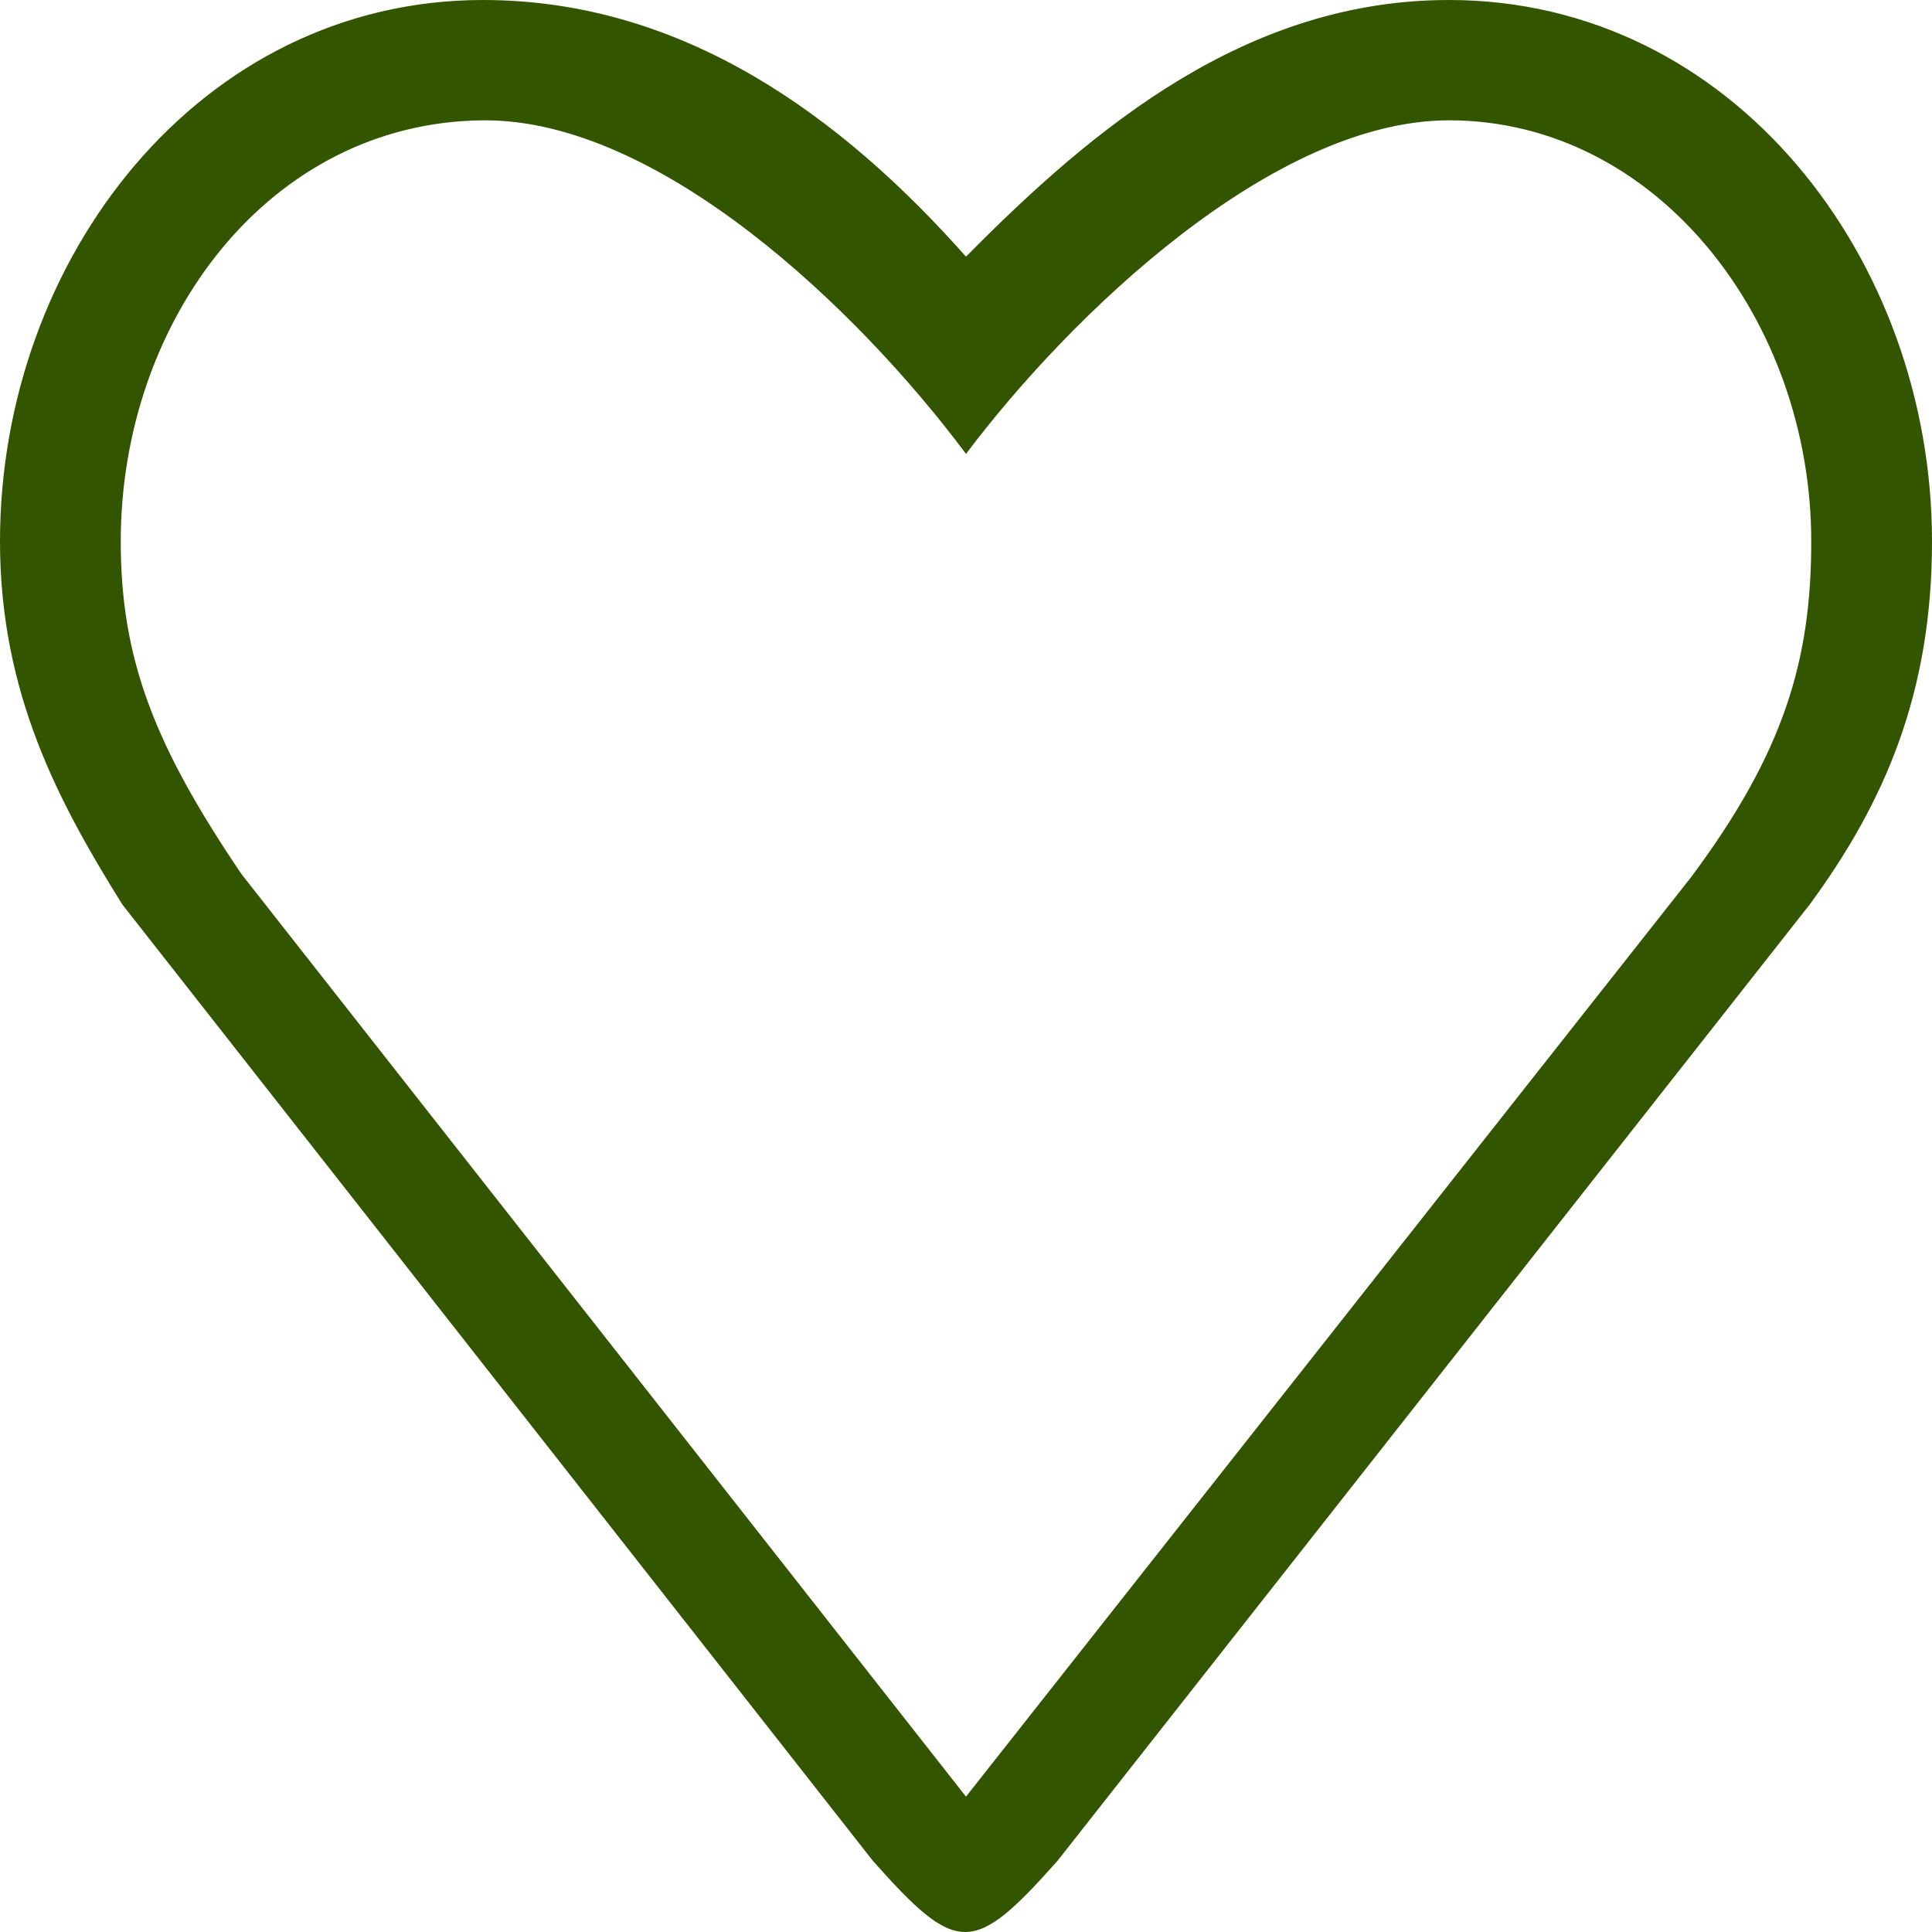
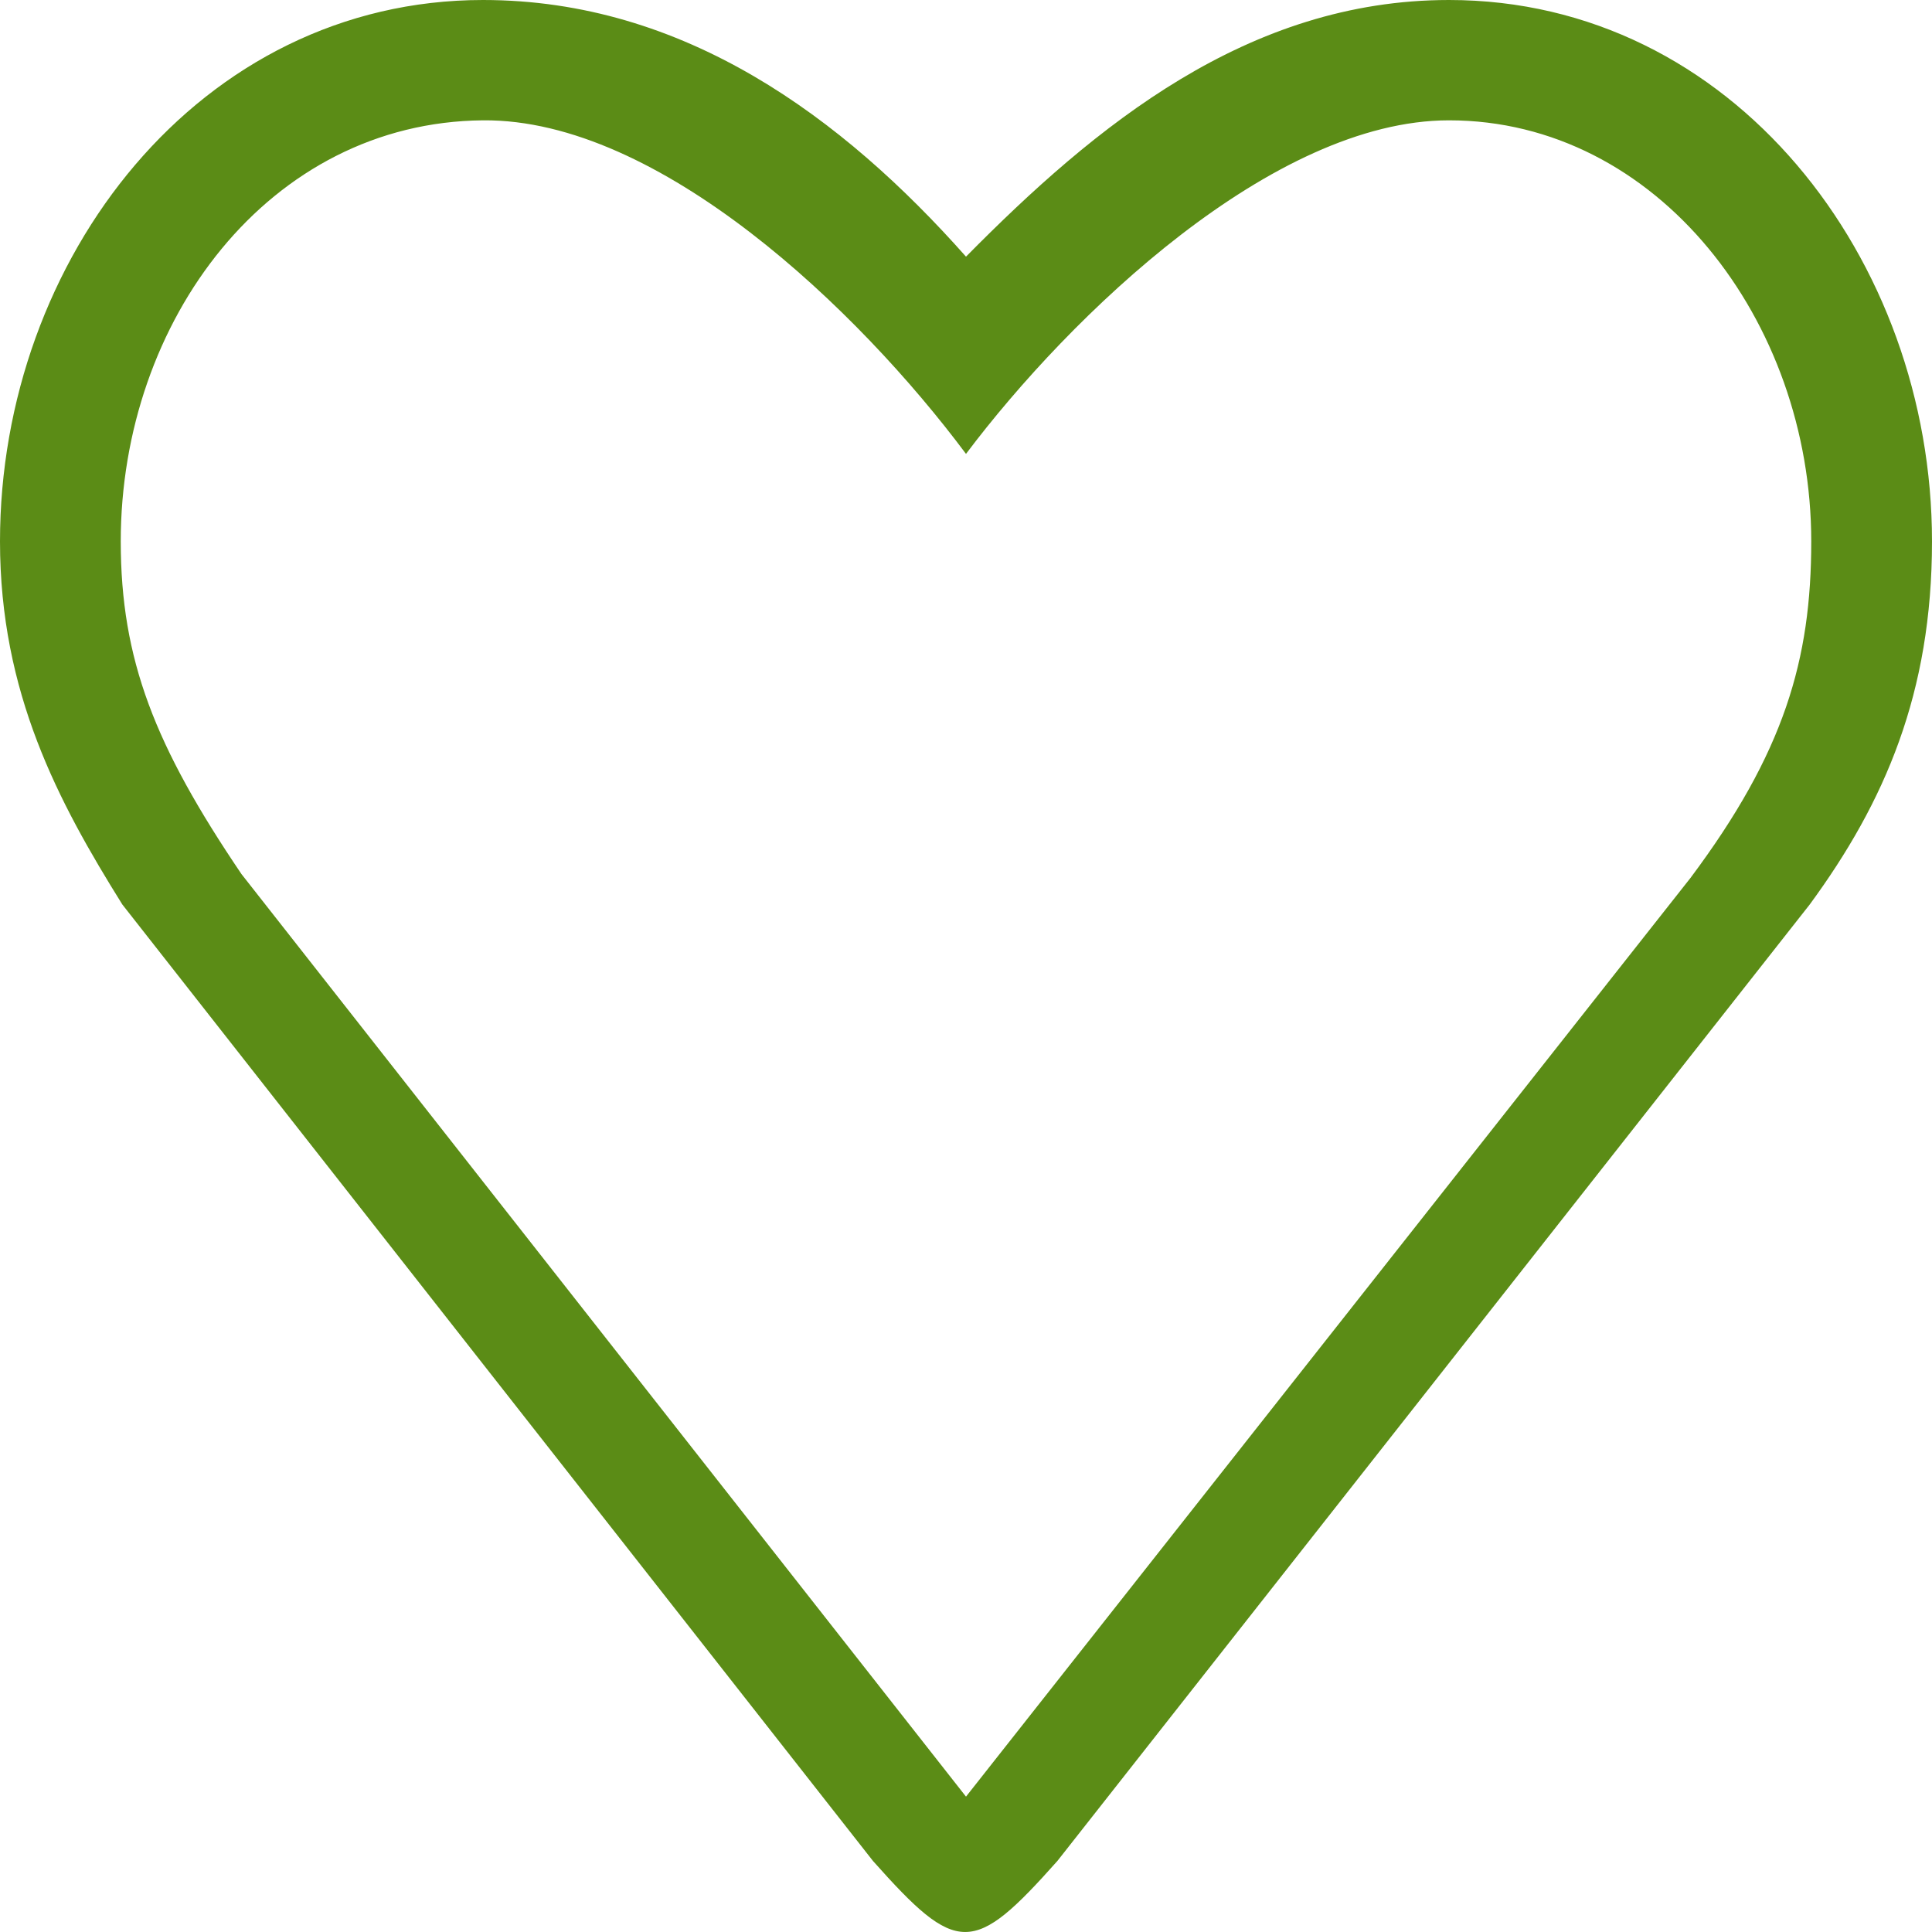
<svg xmlns="http://www.w3.org/2000/svg" width="32" height="32" viewBox="0 0 32 32" fill="none">
-   <path d="M24 0C20.667 0 18.145 2.079 16 4.251C13.956 1.946 11.333 0 8 0C3.306 0 0 4.289 0 8.967C0 11.476 0.967 13.284 2.026 14.981L14.459 30.823C15.855 32.392 16.118 32.392 17.514 30.823L29.975 14.981C31.22 13.284 32 11.476 32 8.967C32 4.289 28.694 0 24 0ZM28 14.541L16 29.758L4 14.478C2.565 12.358 2 10.928 2 8.967C2 5.313 4.455 2.024 8 1.993C10.916 1.967 14.221 5.132 16 7.518C17.732 5.215 21.084 1.993 24 1.993C27.451 1.993 30 5.313 30 8.967C30 10.928 29.553 12.464 28 14.541Z" fill="#335500" />
+   <path d="M24 0C20.667 0 18.145 2.079 16 4.251C13.956 1.946 11.333 0 8 0C3.306 0 0 4.289 0 8.967C0 11.476 0.967 13.284 2.026 14.981L14.459 30.823C15.855 32.392 16.118 32.392 17.514 30.823L29.975 14.981C31.22 13.284 32 11.476 32 8.967C32 4.289 28.694 0 24 0ZM28 14.541L16 29.758L4 14.478C2.565 12.358 2 10.928 2 8.967C2 5.313 4.455 2.024 8 1.993C10.916 1.967 14.221 5.132 16 7.518C17.732 5.215 21.084 1.993 24 1.993C27.451 1.993 30 5.313 30 8.967C30 10.928 29.553 12.464 28 14.541Z" fill="#5B8C16" />
</svg>
